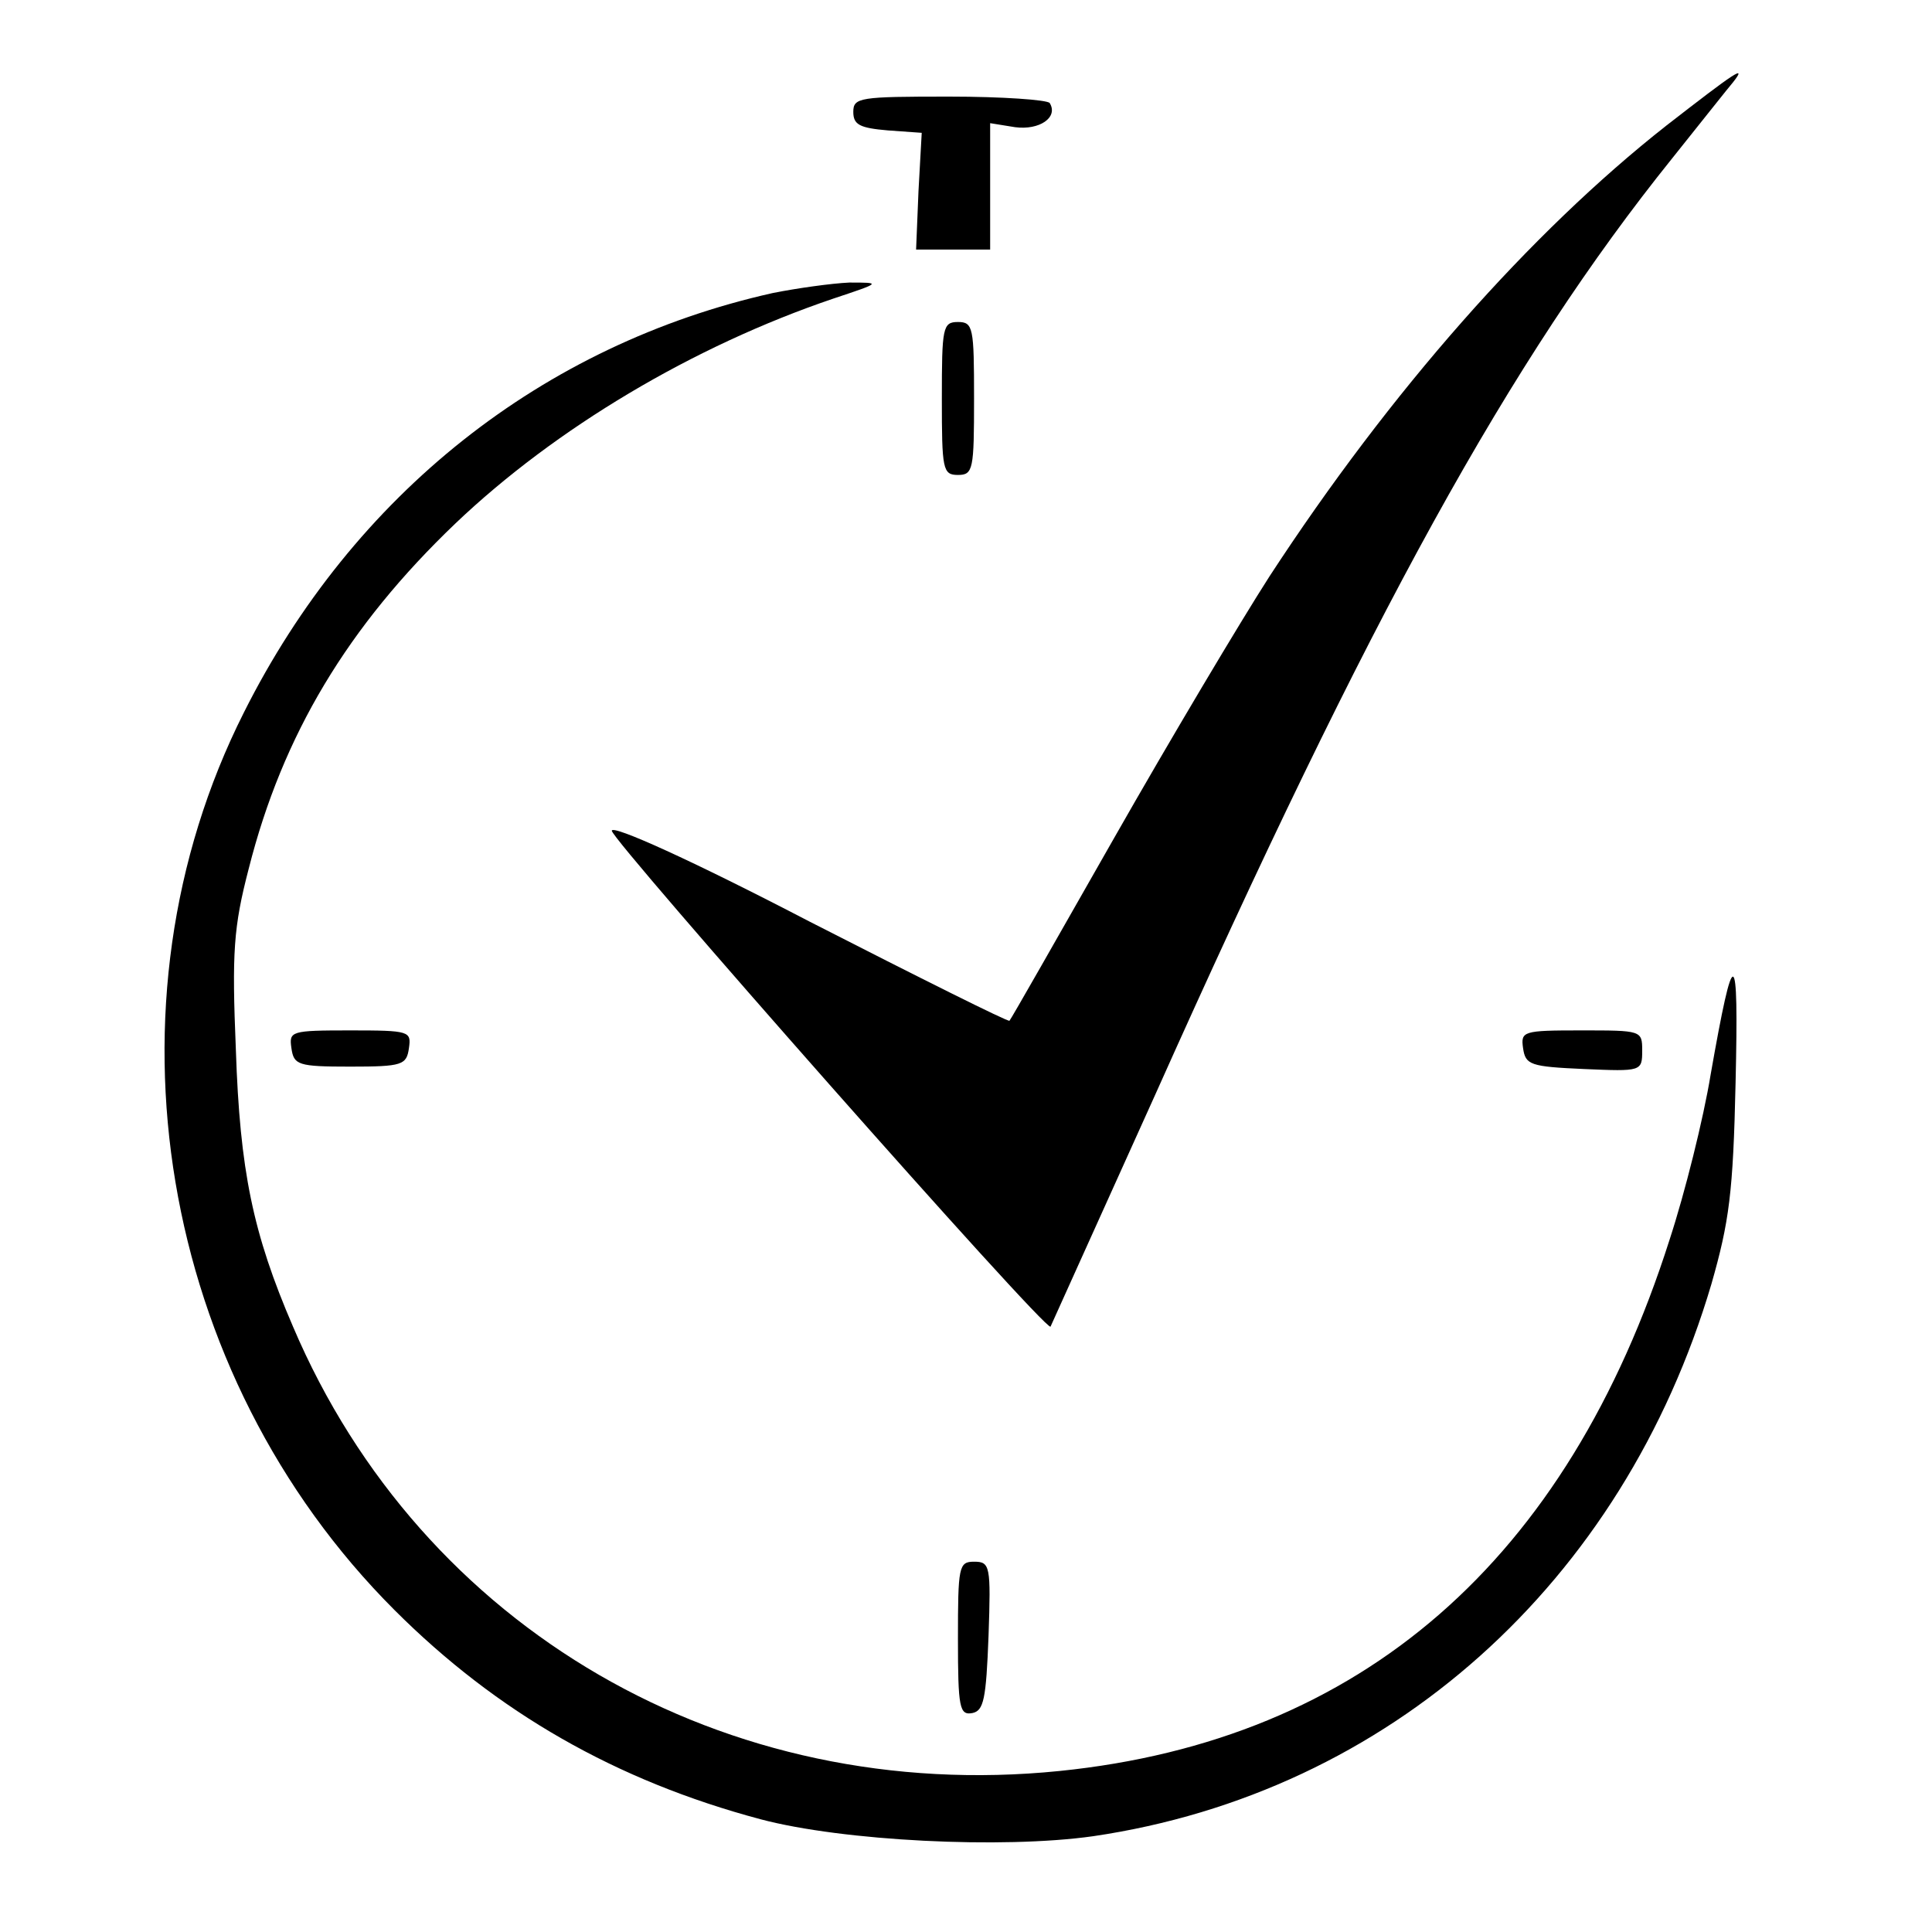
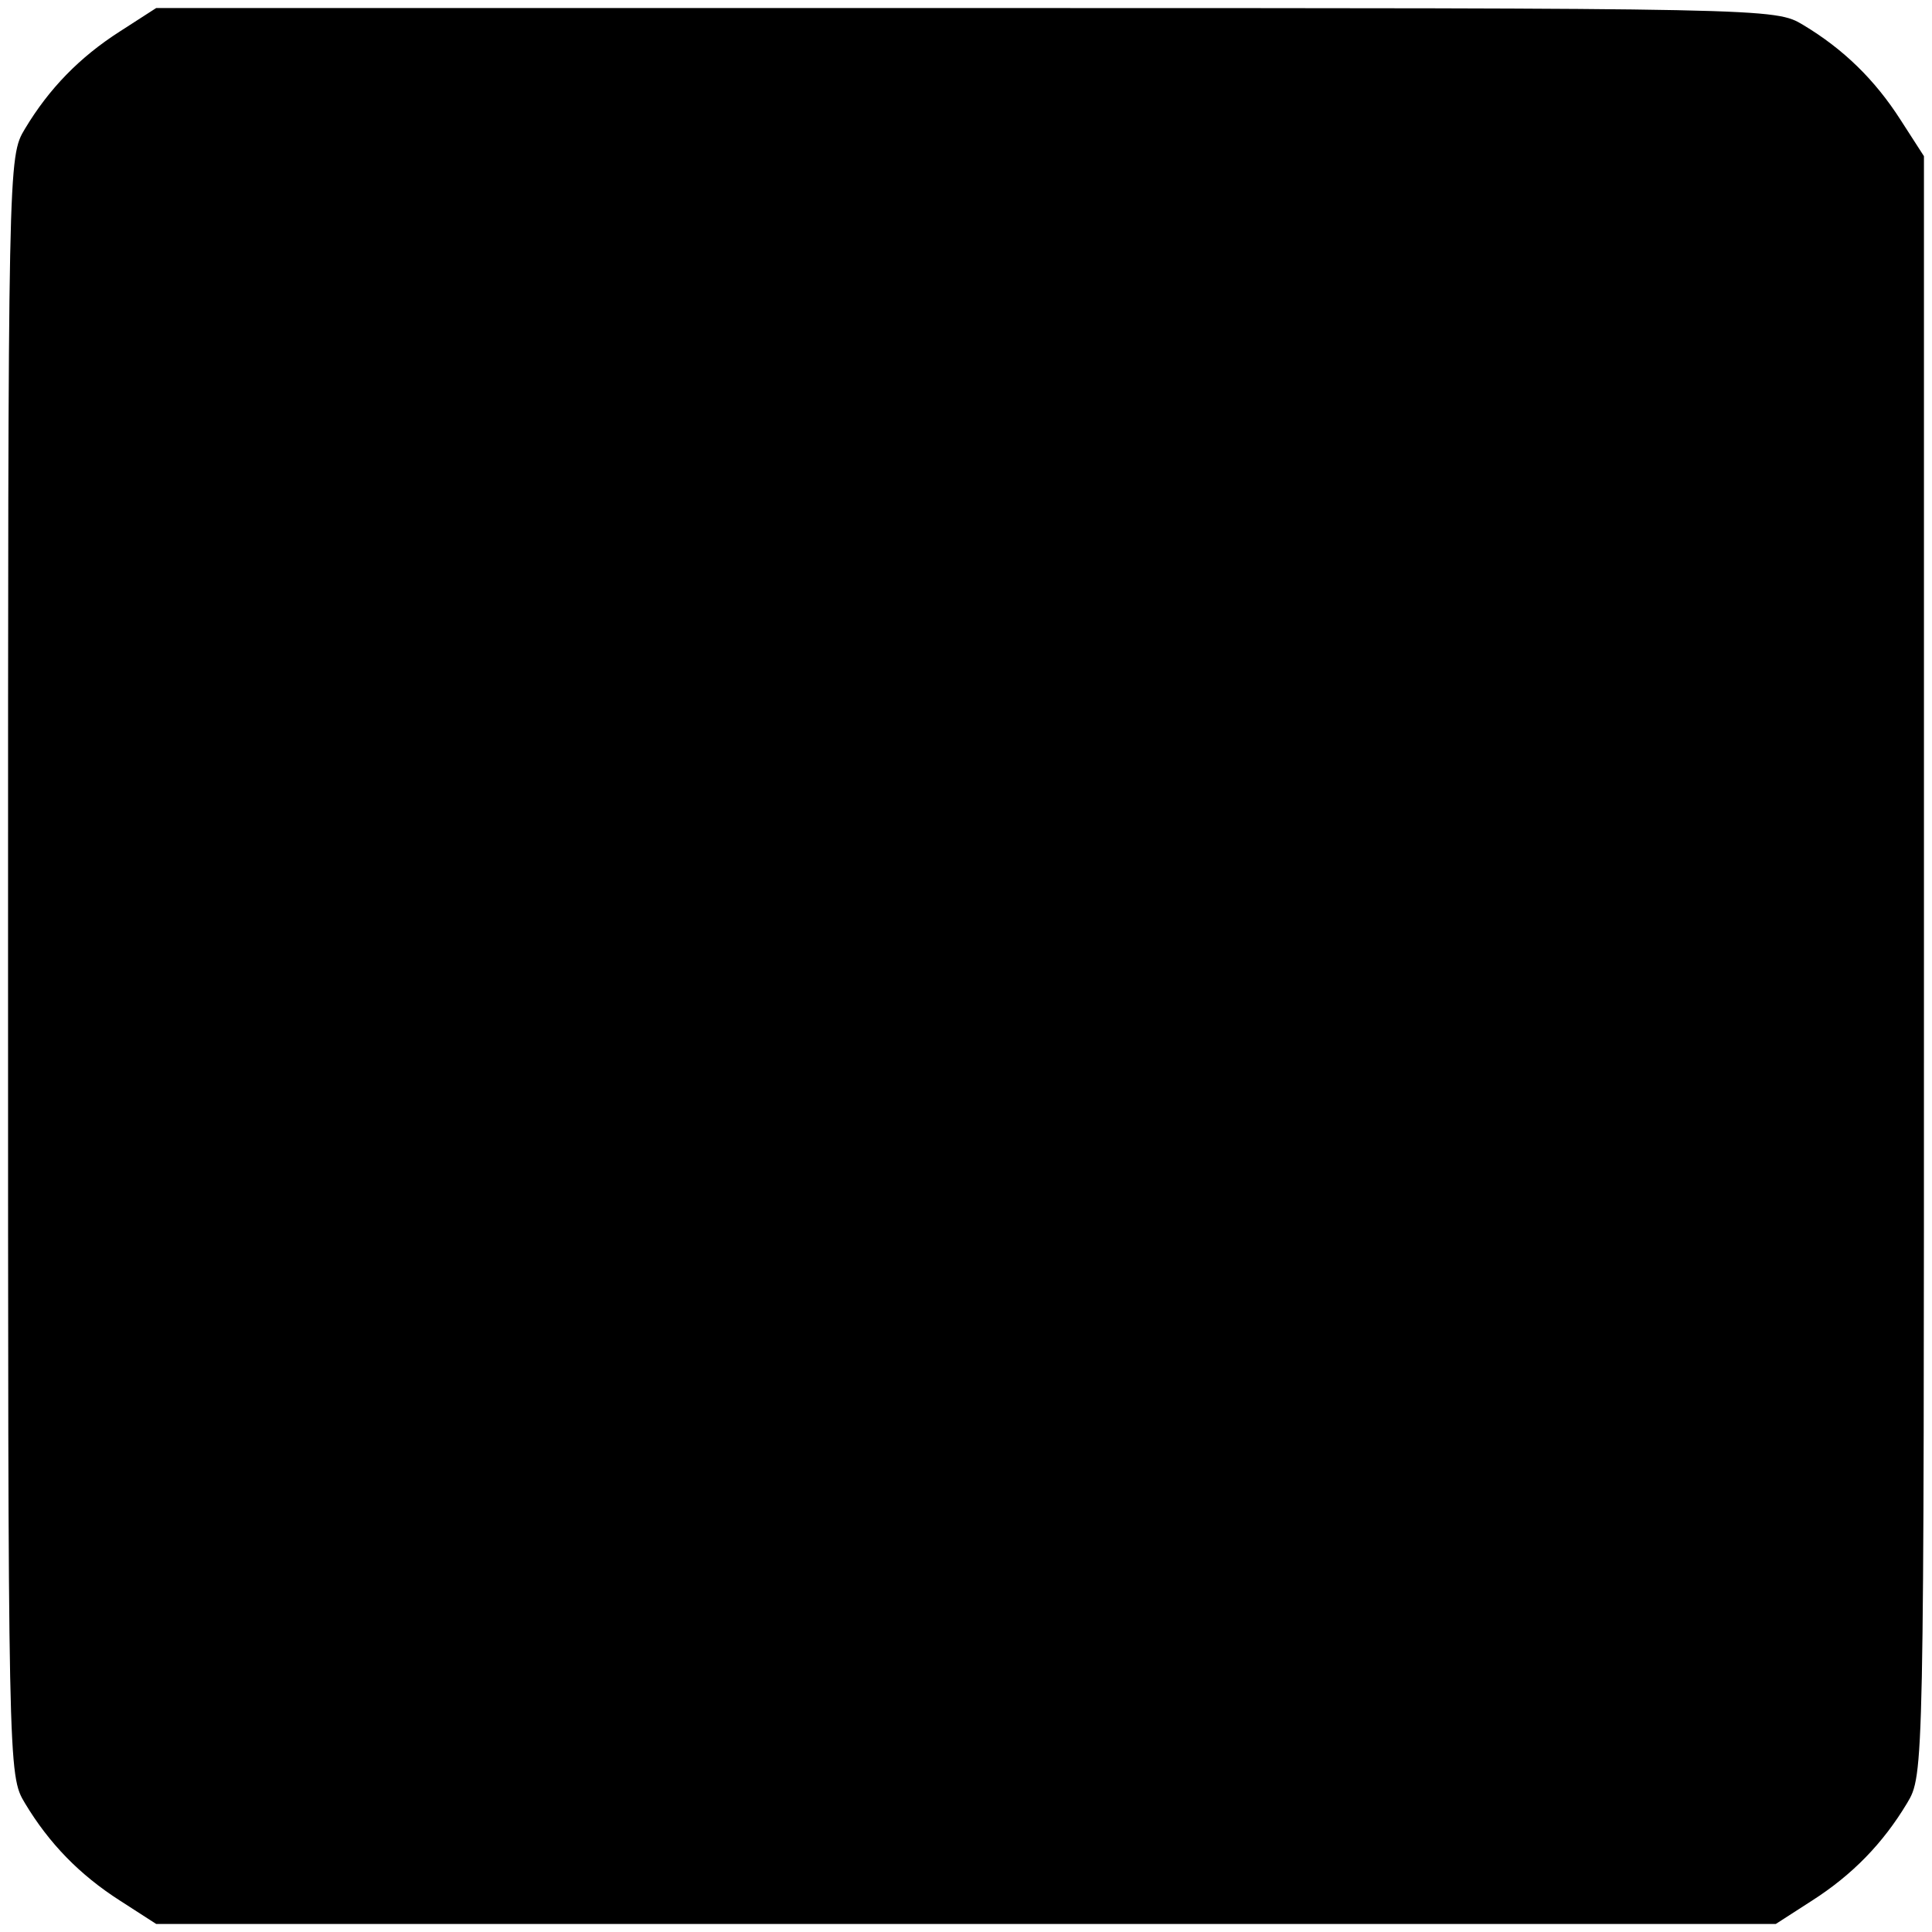
<svg xmlns="http://www.w3.org/2000/svg" version="1.0" width="240pt" height="240pt" viewBox="0 0 240 240" preserveAspectRatio="xMidYMid meet">
  <g transform="translate(0,240) scale(0.1,-0.1)" fill="#000000" stroke="none">
-     <path d="M2070 2244 c-169 -133 -343 -330 -493 -560 -36 -56 -123 -202 -193 -325 -70 -123 -128 -225 -130 -227 -1 -2 -113 54 -248 123 -148 77 -246 121 -246 113 0 -12 539 -623 545 -616 1 2 59 131 130 288 267 597 441 913 642 1163 36 45 70 88 76 95 18 23 2 12 -83 -54z" />
-     <path d="M1060 2261 c0 -16 8 -20 43 -23 l42 -3 -4 -72 -3 -73 46 0 46 0 0 78 0 79 31 -5 c30 -4 54 12 43 30 -3 4 -59 8 -125 8 -111 0 -119 -1 -119 -19z" />
-     <path d="M960 2036 c-286 -64 -521 -250 -657 -521 -183 -363 -106 -822 187 -1115 127 -127 275 -212 455 -260 102 -27 300 -37 413 -21 367 54 658 314 768 686 22 77 27 113 30 250 4 173 -2 175 -31 10 -9 -55 -32 -147 -51 -205 -127 -399 -383 -622 -758 -660 -415 -42 -792 176 -952 552 -50 116 -66 194 -71 344 -5 121 -3 152 16 225 42 166 123 301 257 429 124 118 295 220 469 279 60 20 60 20 20 20 -22 -1 -65 -7 -95 -13z" />
-     <path d="M1170 1905 c0 -88 1 -95 20 -95 19 0 20 7 20 95 0 88 -1 95 -20 95 -19 0 -20 -7 -20 -95z" />
-     <path d="M362 1098 c3 -21 8 -23 73 -23 65 0 70 2 73 23 3 21 1 22 -73 22 -74 0 -76 -1 -73 -22z" />
-     <path d="M1892 1098 c3 -21 9 -23 76 -26 71 -3 72 -3 72 23 0 25 -1 25 -76 25 -72 0 -75 -1 -72 -22z" />
-     <path d="M1190 364 c0 -86 2 -95 18 -92 14 3 17 17 20 96 3 87 2 92 -18 92 -19 0 -20 -6 -20 -96z" />
+     <path d="M149 2361 c-50 -32 -88 -71 -118 -121 -21 -35 -21 -37 -21 -1040 0 -1003 0 -1005 21 -1040 30 -50 68 -89 118 -121 l45 -29 1006 0 1006 0 45 29 c50 32 88 71 118 121 21 35 21 37 21 1041 l0 1005 -29 45 c-32 50 -71 88 -121 118 -35 21 -37 21 -1041 21 l-1005 0 -45 -29z" />
  </g>
</svg>
